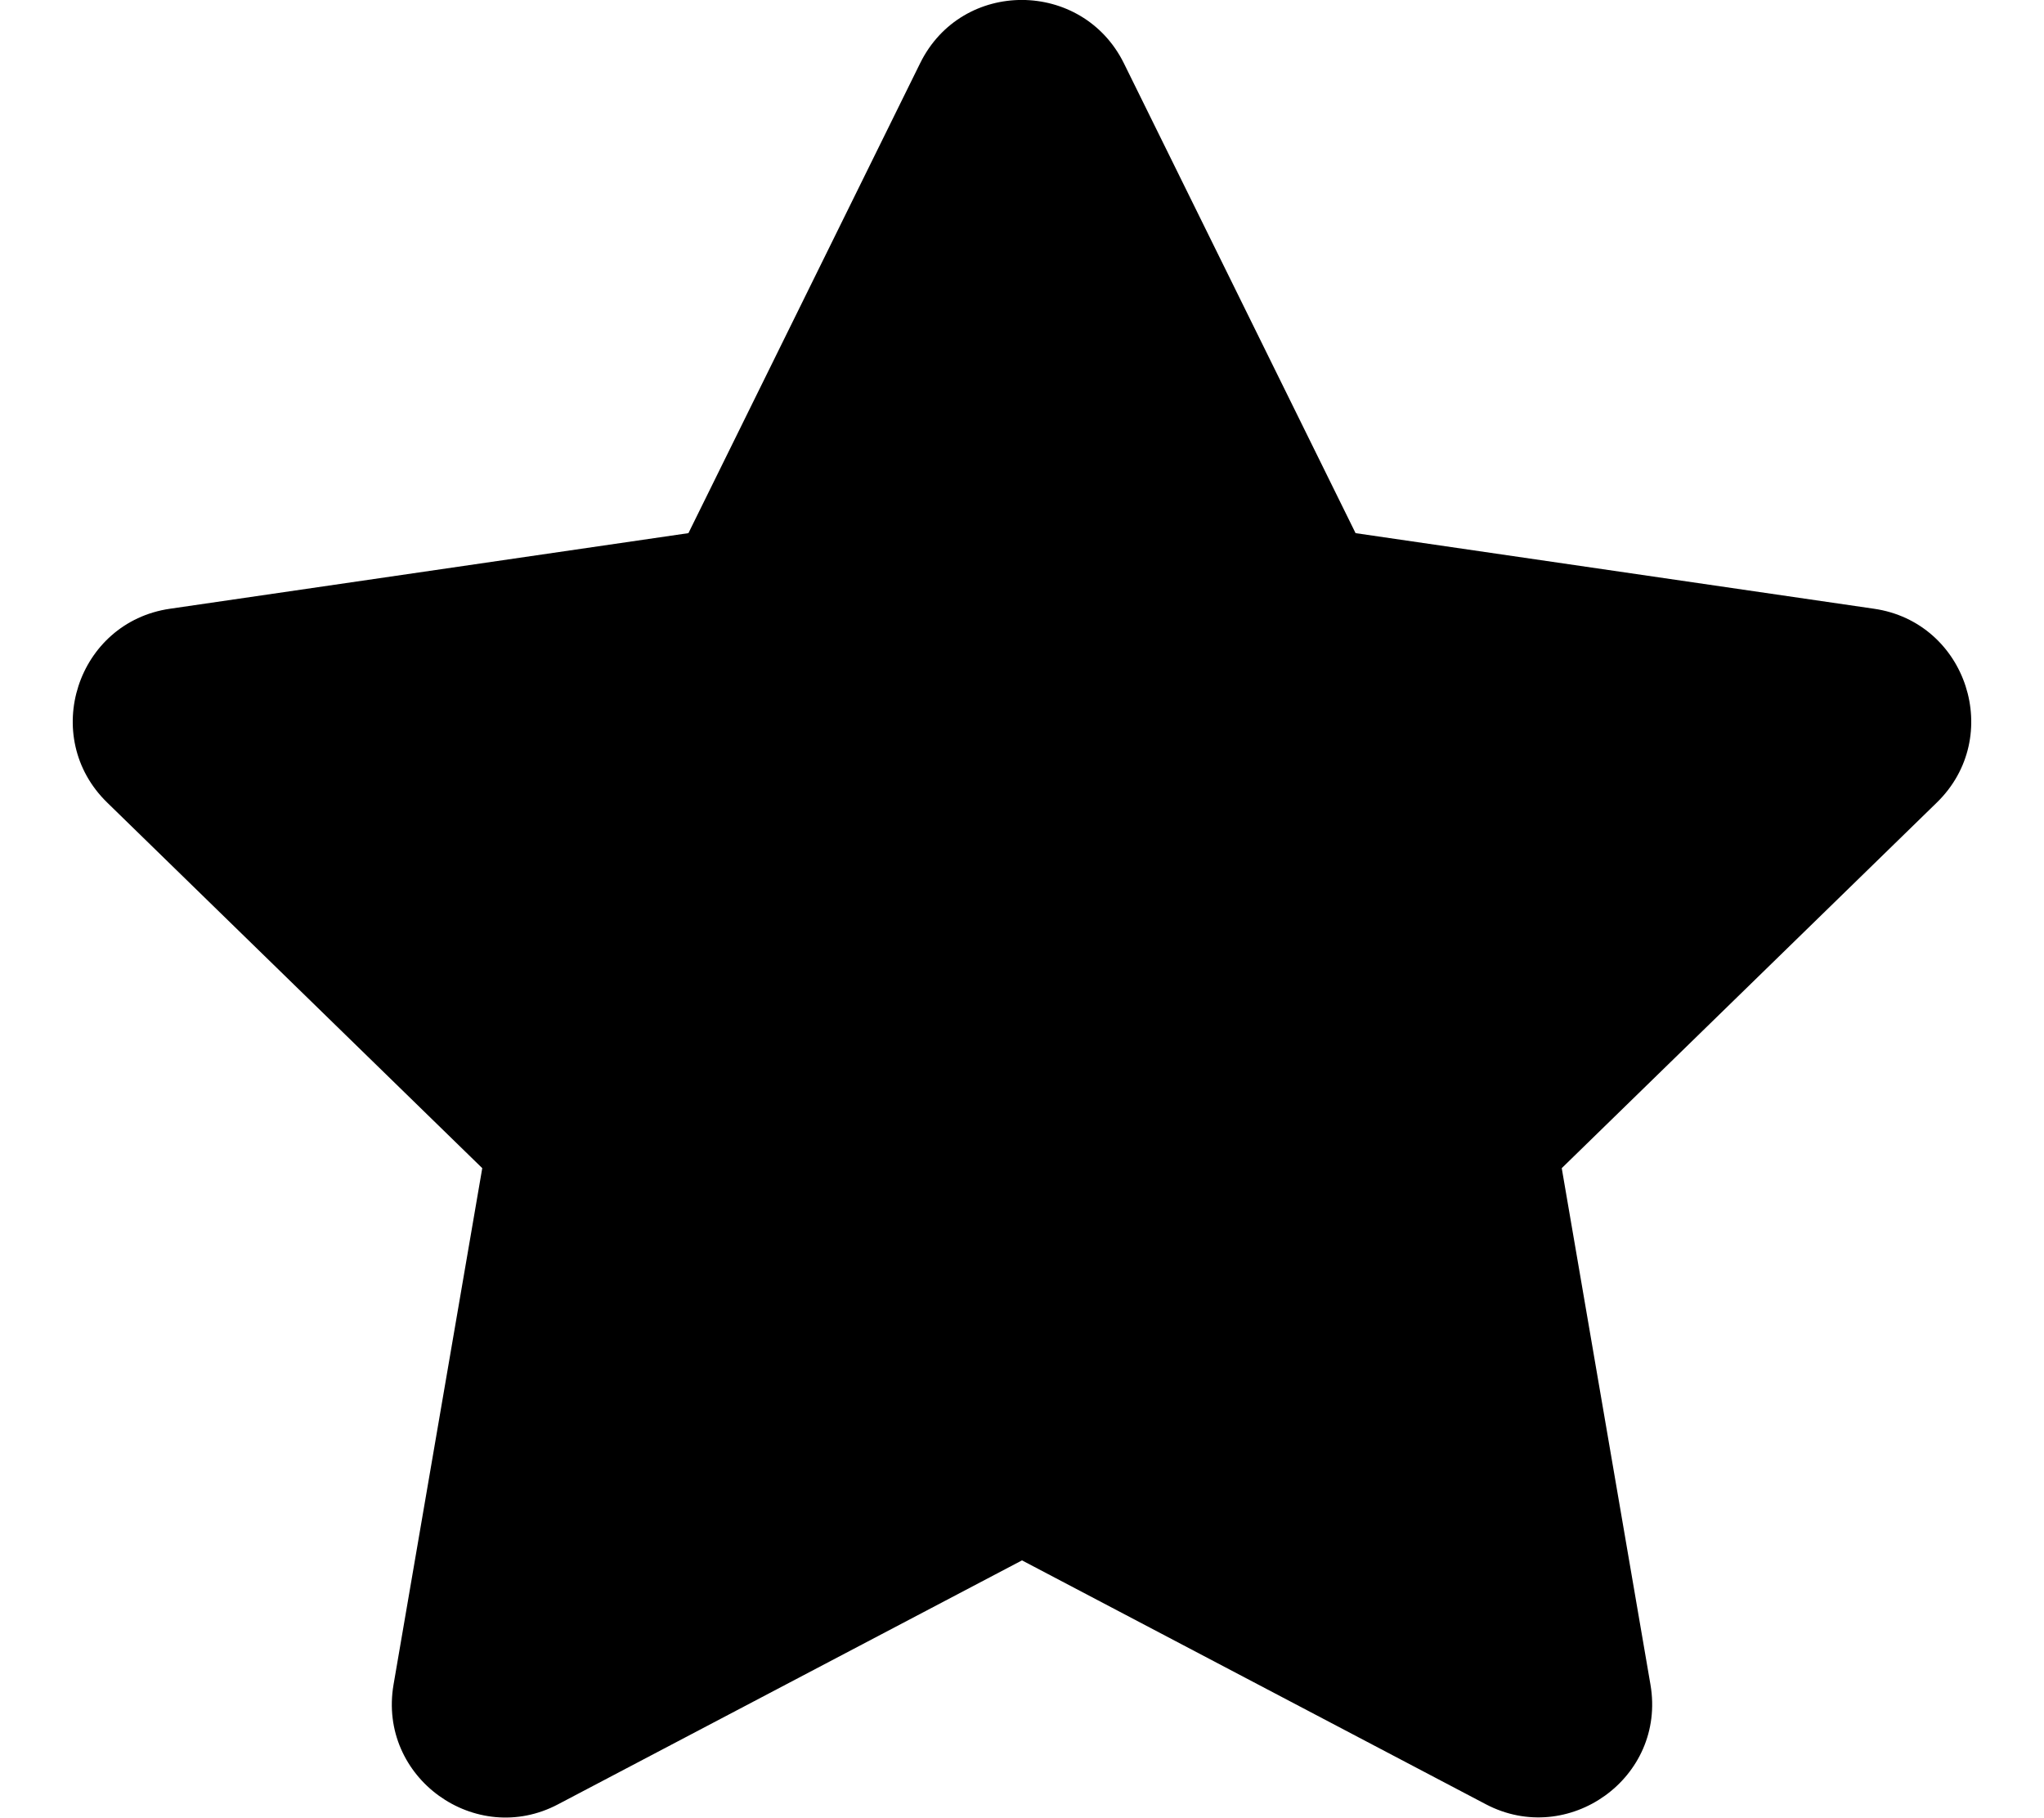
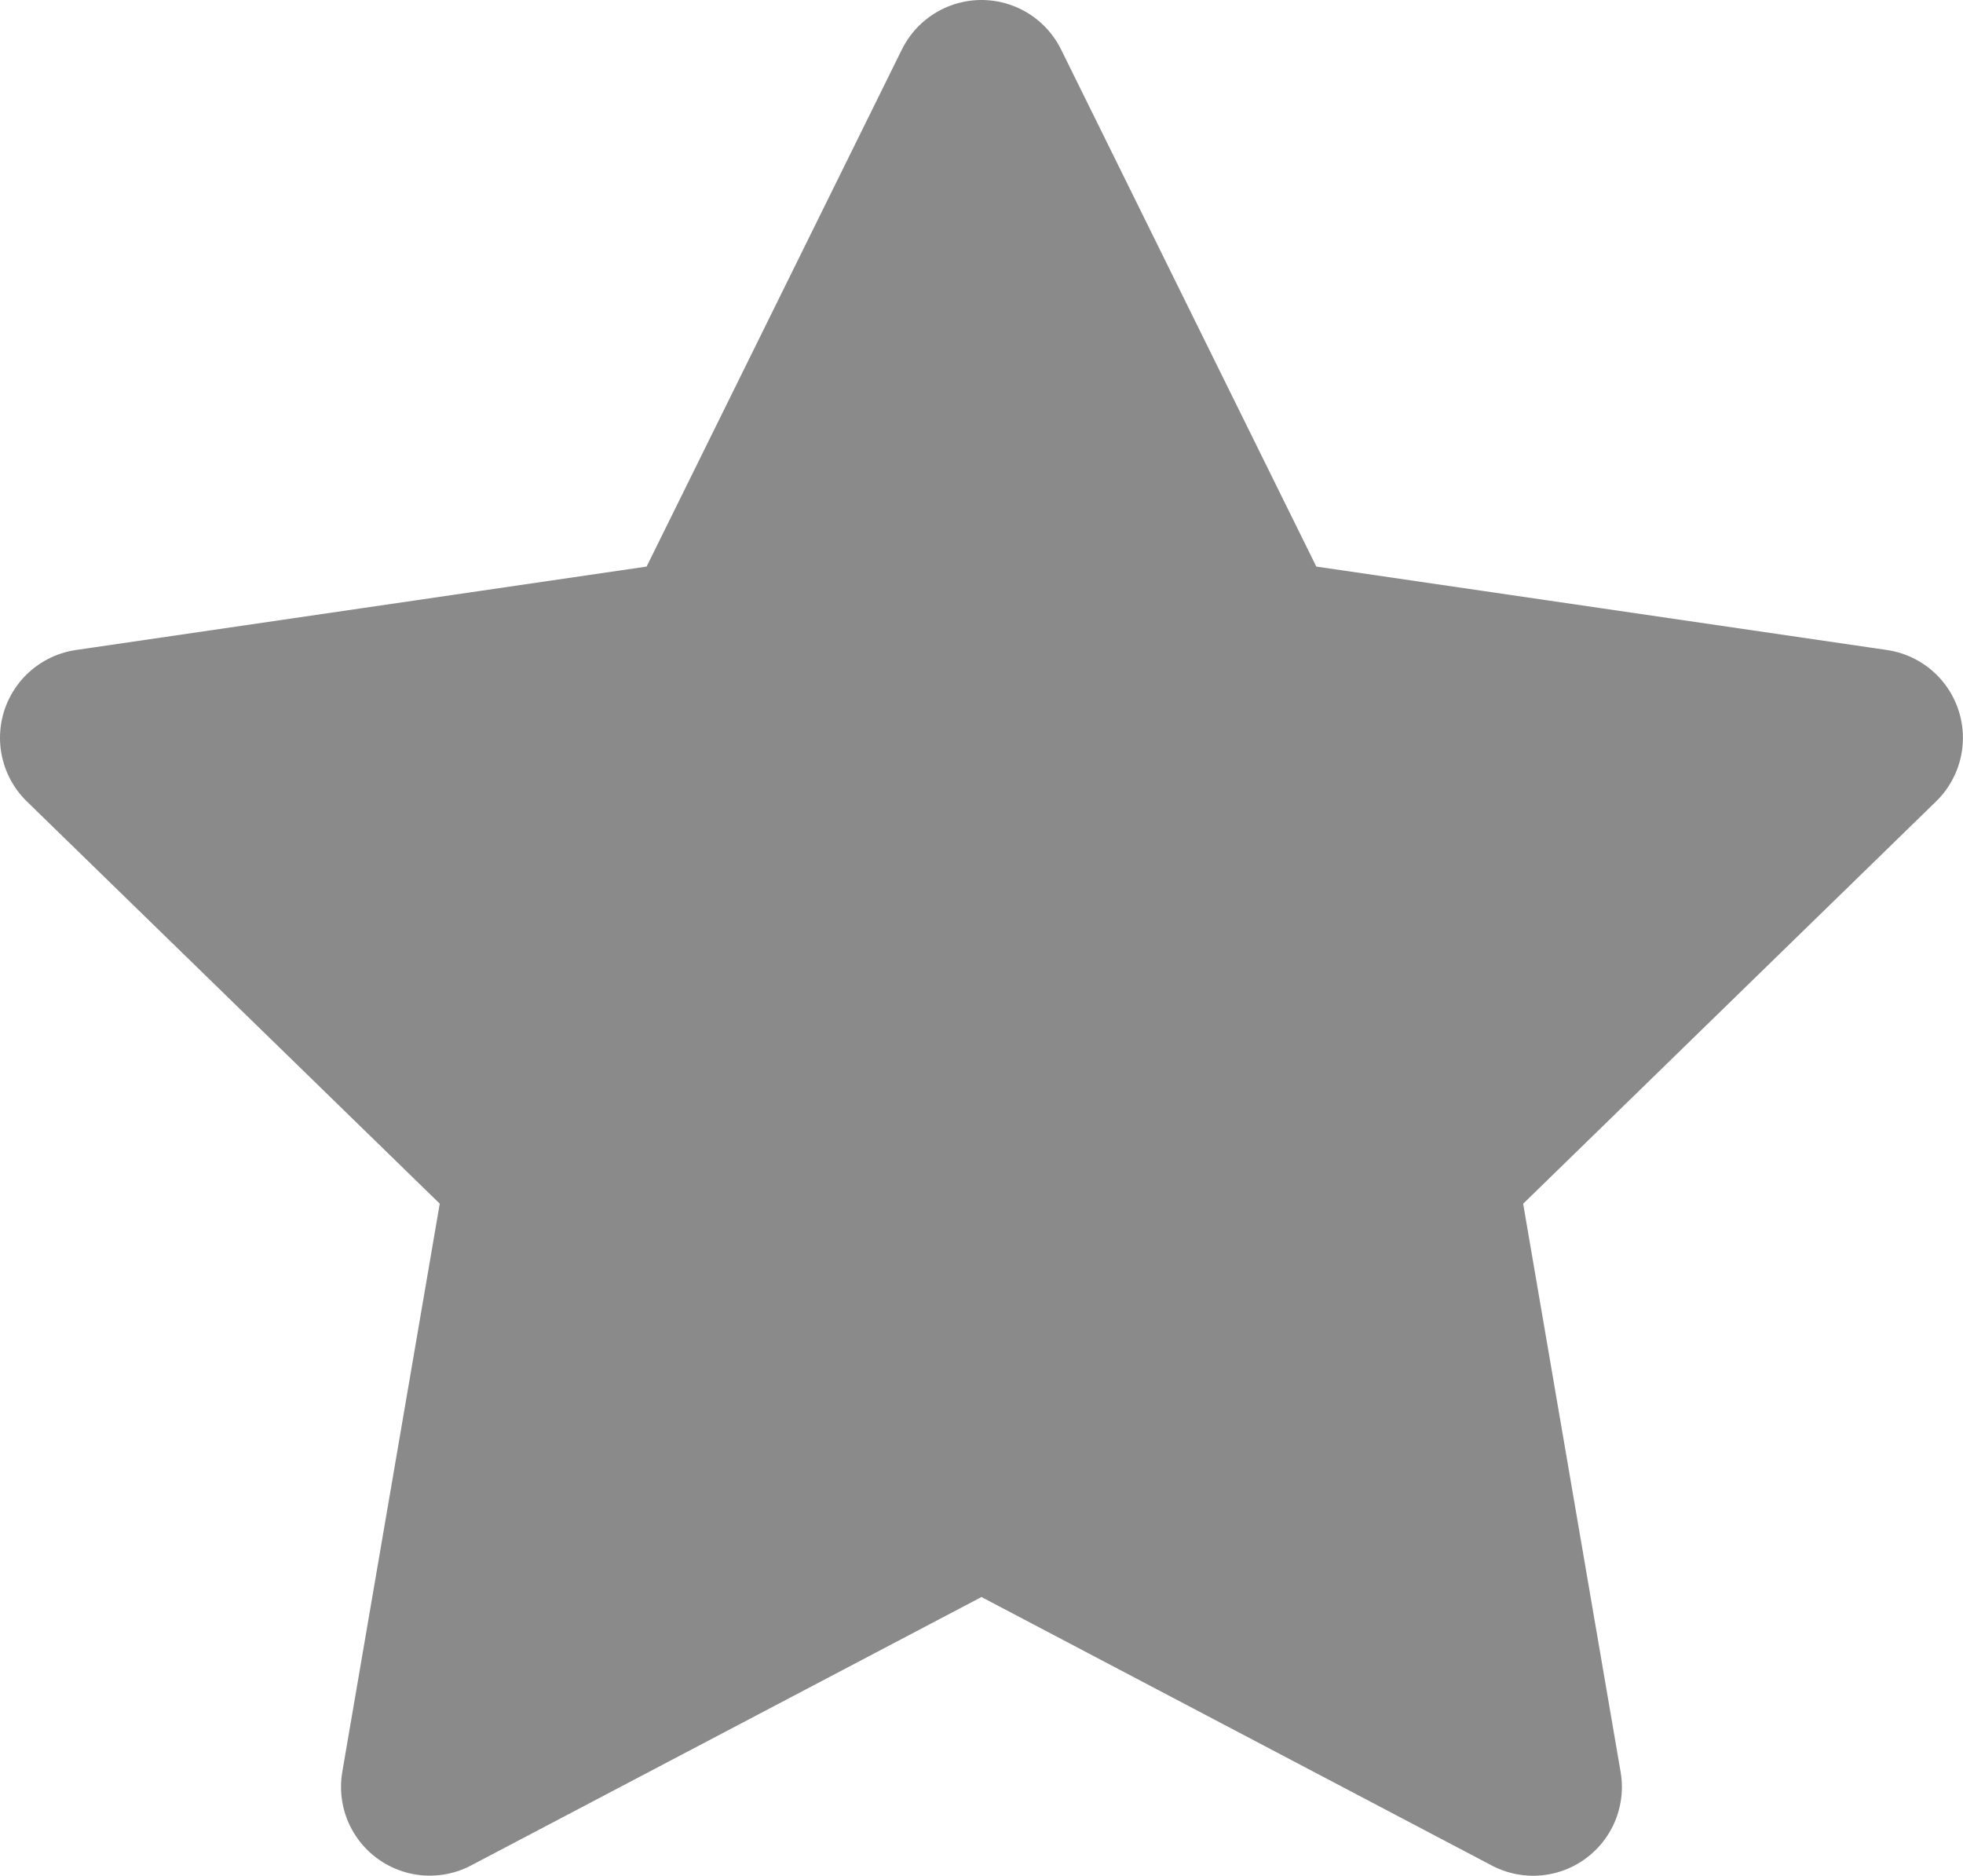
- <svg xmlns="http://www.w3.org/2000/svg" aria-hidden="true" focusable="false" data-prefix="fas" data-icon="star" class="svg-inline--fa fa-star fa-w-18" role="img" viewBox="0 0 576 512">
-   <path fill="currentColor" d="M259.3 17.8L194 150.2 47.9 171.5c-26.2 3.8-36.7 36.1-17.7 54.6l105.7 103-25 145.5c-4.5 26.3 23.2 46 46.4 33.7L288 439.6l130.7 68.7c23.2 12.2 50.9-7.4 46.4-33.7l-25-145.5 105.7-103c19-18.5 8.5-50.8-17.7-54.6L382 150.2 316.7 17.8c-11.7-23.6-45.6-23.9-57.4 0z" />
+ <svg xmlns="http://www.w3.org/2000/svg" width="44.237" height="42.265" viewBox="0 0 44.237 42.265">
+   <path id="Icon_feather-star" data-name="Icon feather-star" d="M23.118,3l6.217,12.594,13.9,2.032-10.059,9.8,2.374,13.841L23.118,34.727,10.685,41.265l2.374-13.841L3,17.626l13.9-2.032Z" transform="translate(-1 -1)" fill="#8a8a8a" stroke="#8a8a8a" stroke-linecap="round" stroke-linejoin="round" stroke-width="4" />
</svg>
